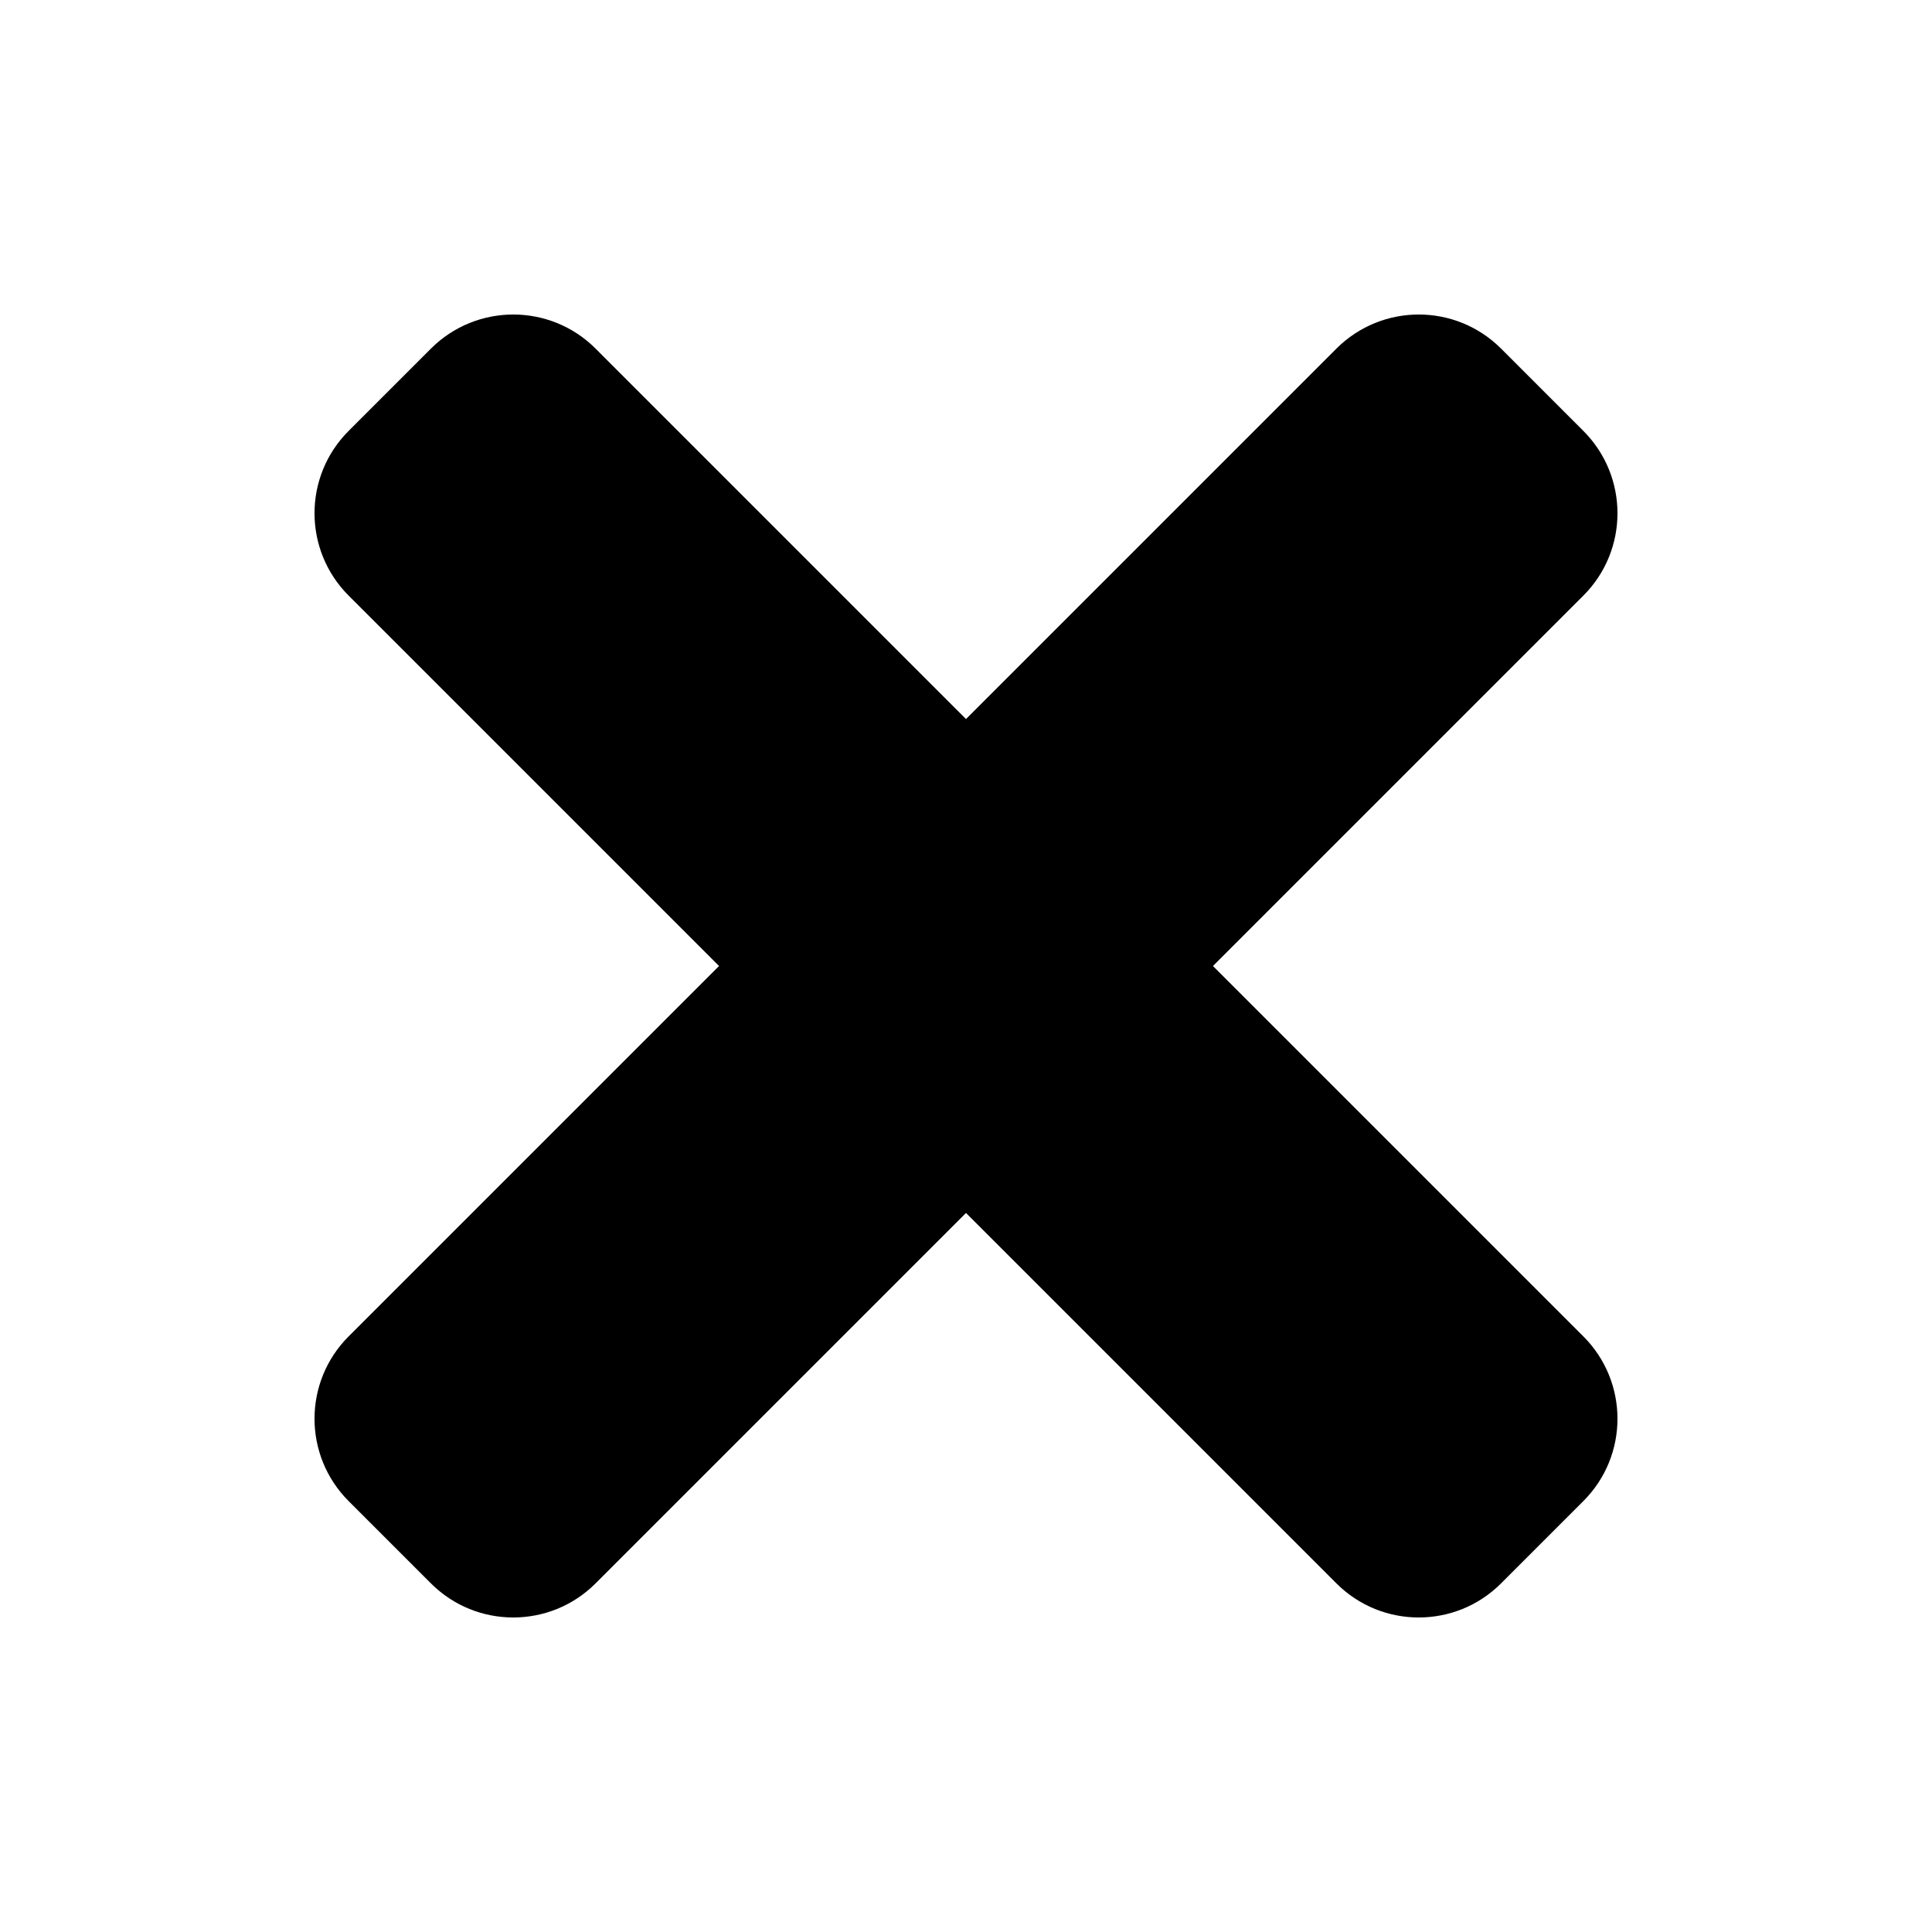
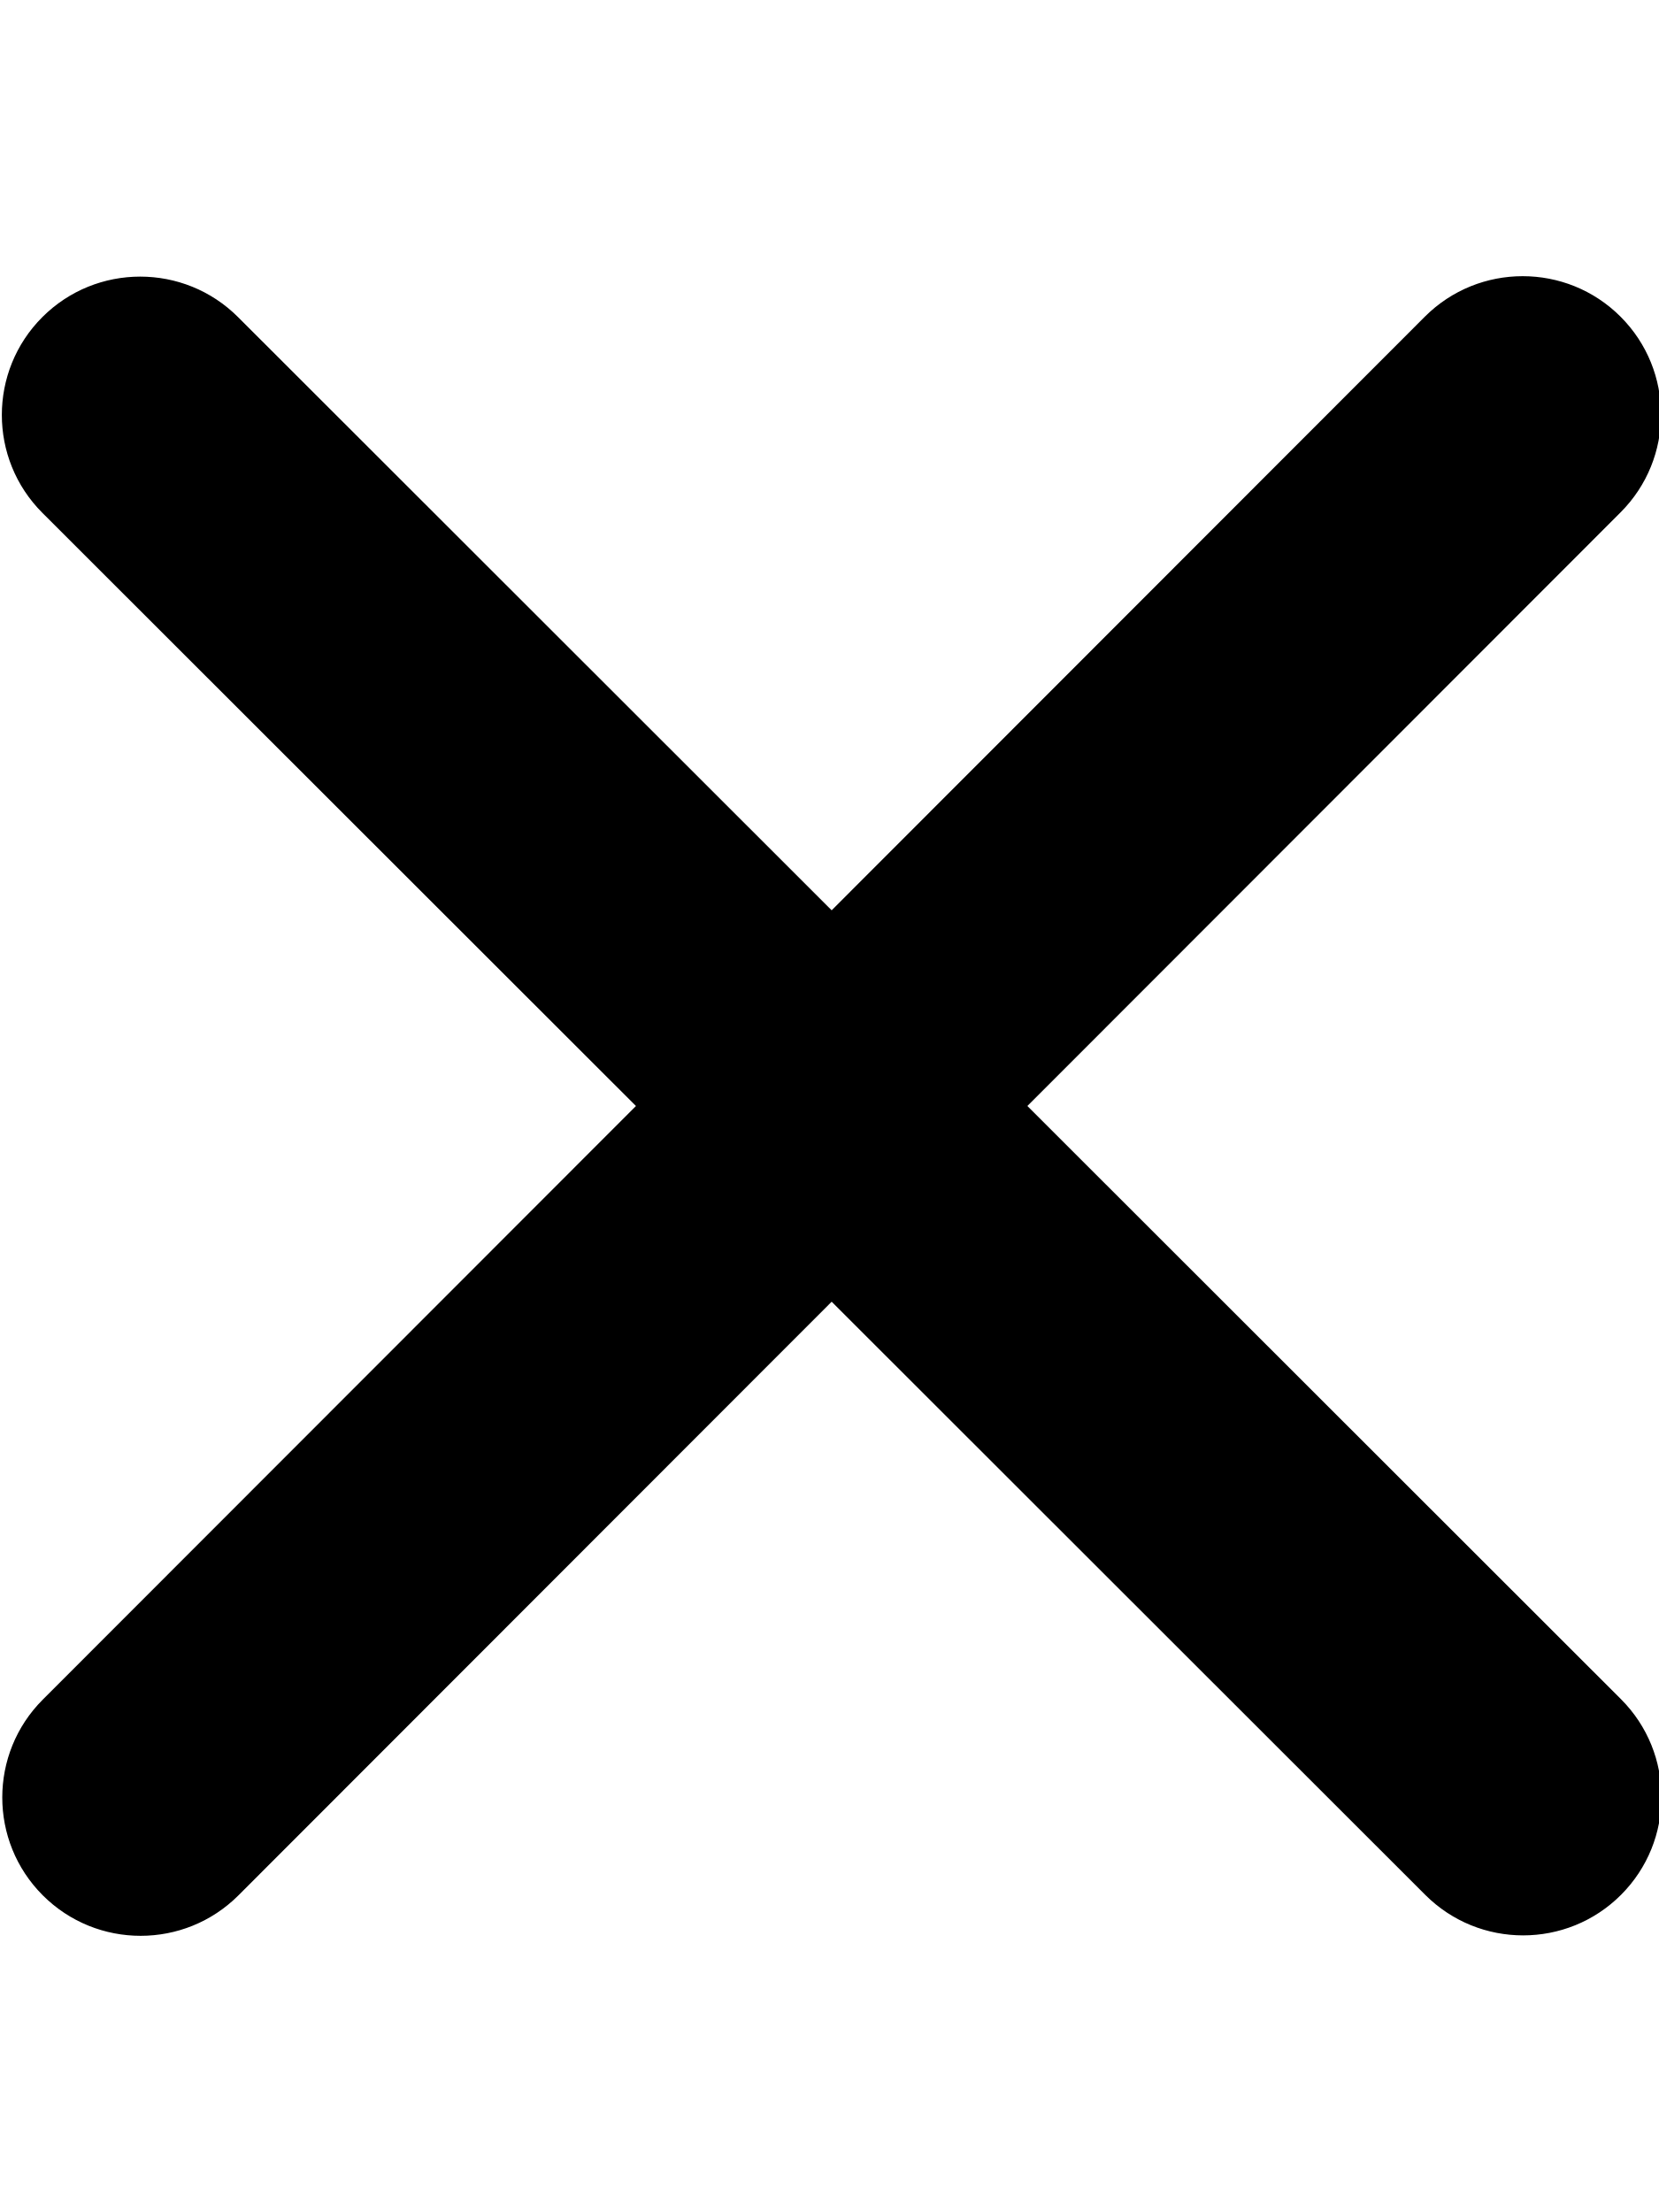
- <svg xmlns="http://www.w3.org/2000/svg" viewBox="0 0 480 480" version="1.1" id="svg242" width="480" height="480">
-   <defs id="defs246" />
-   <path d="m 301.359,240 92.029,-92.029 c 11.293,-11.293 11.293,-29.604 0,-40.906 L 372.936,86.611 c -11.293,-11.293 -29.604,-11.293 -40.906,0 L 240,178.641 147.971,86.611 c -11.293,-11.293 -29.604,-11.293 -40.906,0 L 86.611,107.064 c -11.293,11.293 -11.293,29.604 0,40.906 L 178.641,240 86.611,332.029 c -11.293,11.293 -11.293,29.604 0,40.906 l 20.453,20.453 c 11.293,11.293 29.613,11.293 40.906,0 L 240,301.359 l 92.029,92.029 c 11.293,11.293 29.613,11.293 40.906,0 l 20.453,-20.453 c 11.293,-11.293 11.293,-29.604 0,-40.906 z" id="path240" style="stroke-width:0.92" />
+ <svg xmlns="http://www.w3.org/2000/svg" viewBox="0 0 384 512">
+   <path fill="currentColor" d="M55.1 73.4c-12.5-12.5-32.8-12.5-45.3 0s-12.5 32.8 0 45.3L147.2 256 9.9 393.4c-12.5 12.5-12.5 32.8 0 45.3s32.8 12.5 45.3 0L192.5 301.3 329.9 438.6c12.5 12.5 32.8 12.5 45.3 0s12.5-32.8 0-45.3L237.8 256 375.1 118.6c12.5-12.5 12.5-32.8 0-45.3s-32.8-12.5-45.3 0L192.5 210.7 55.1 73.4z" />
</svg>
